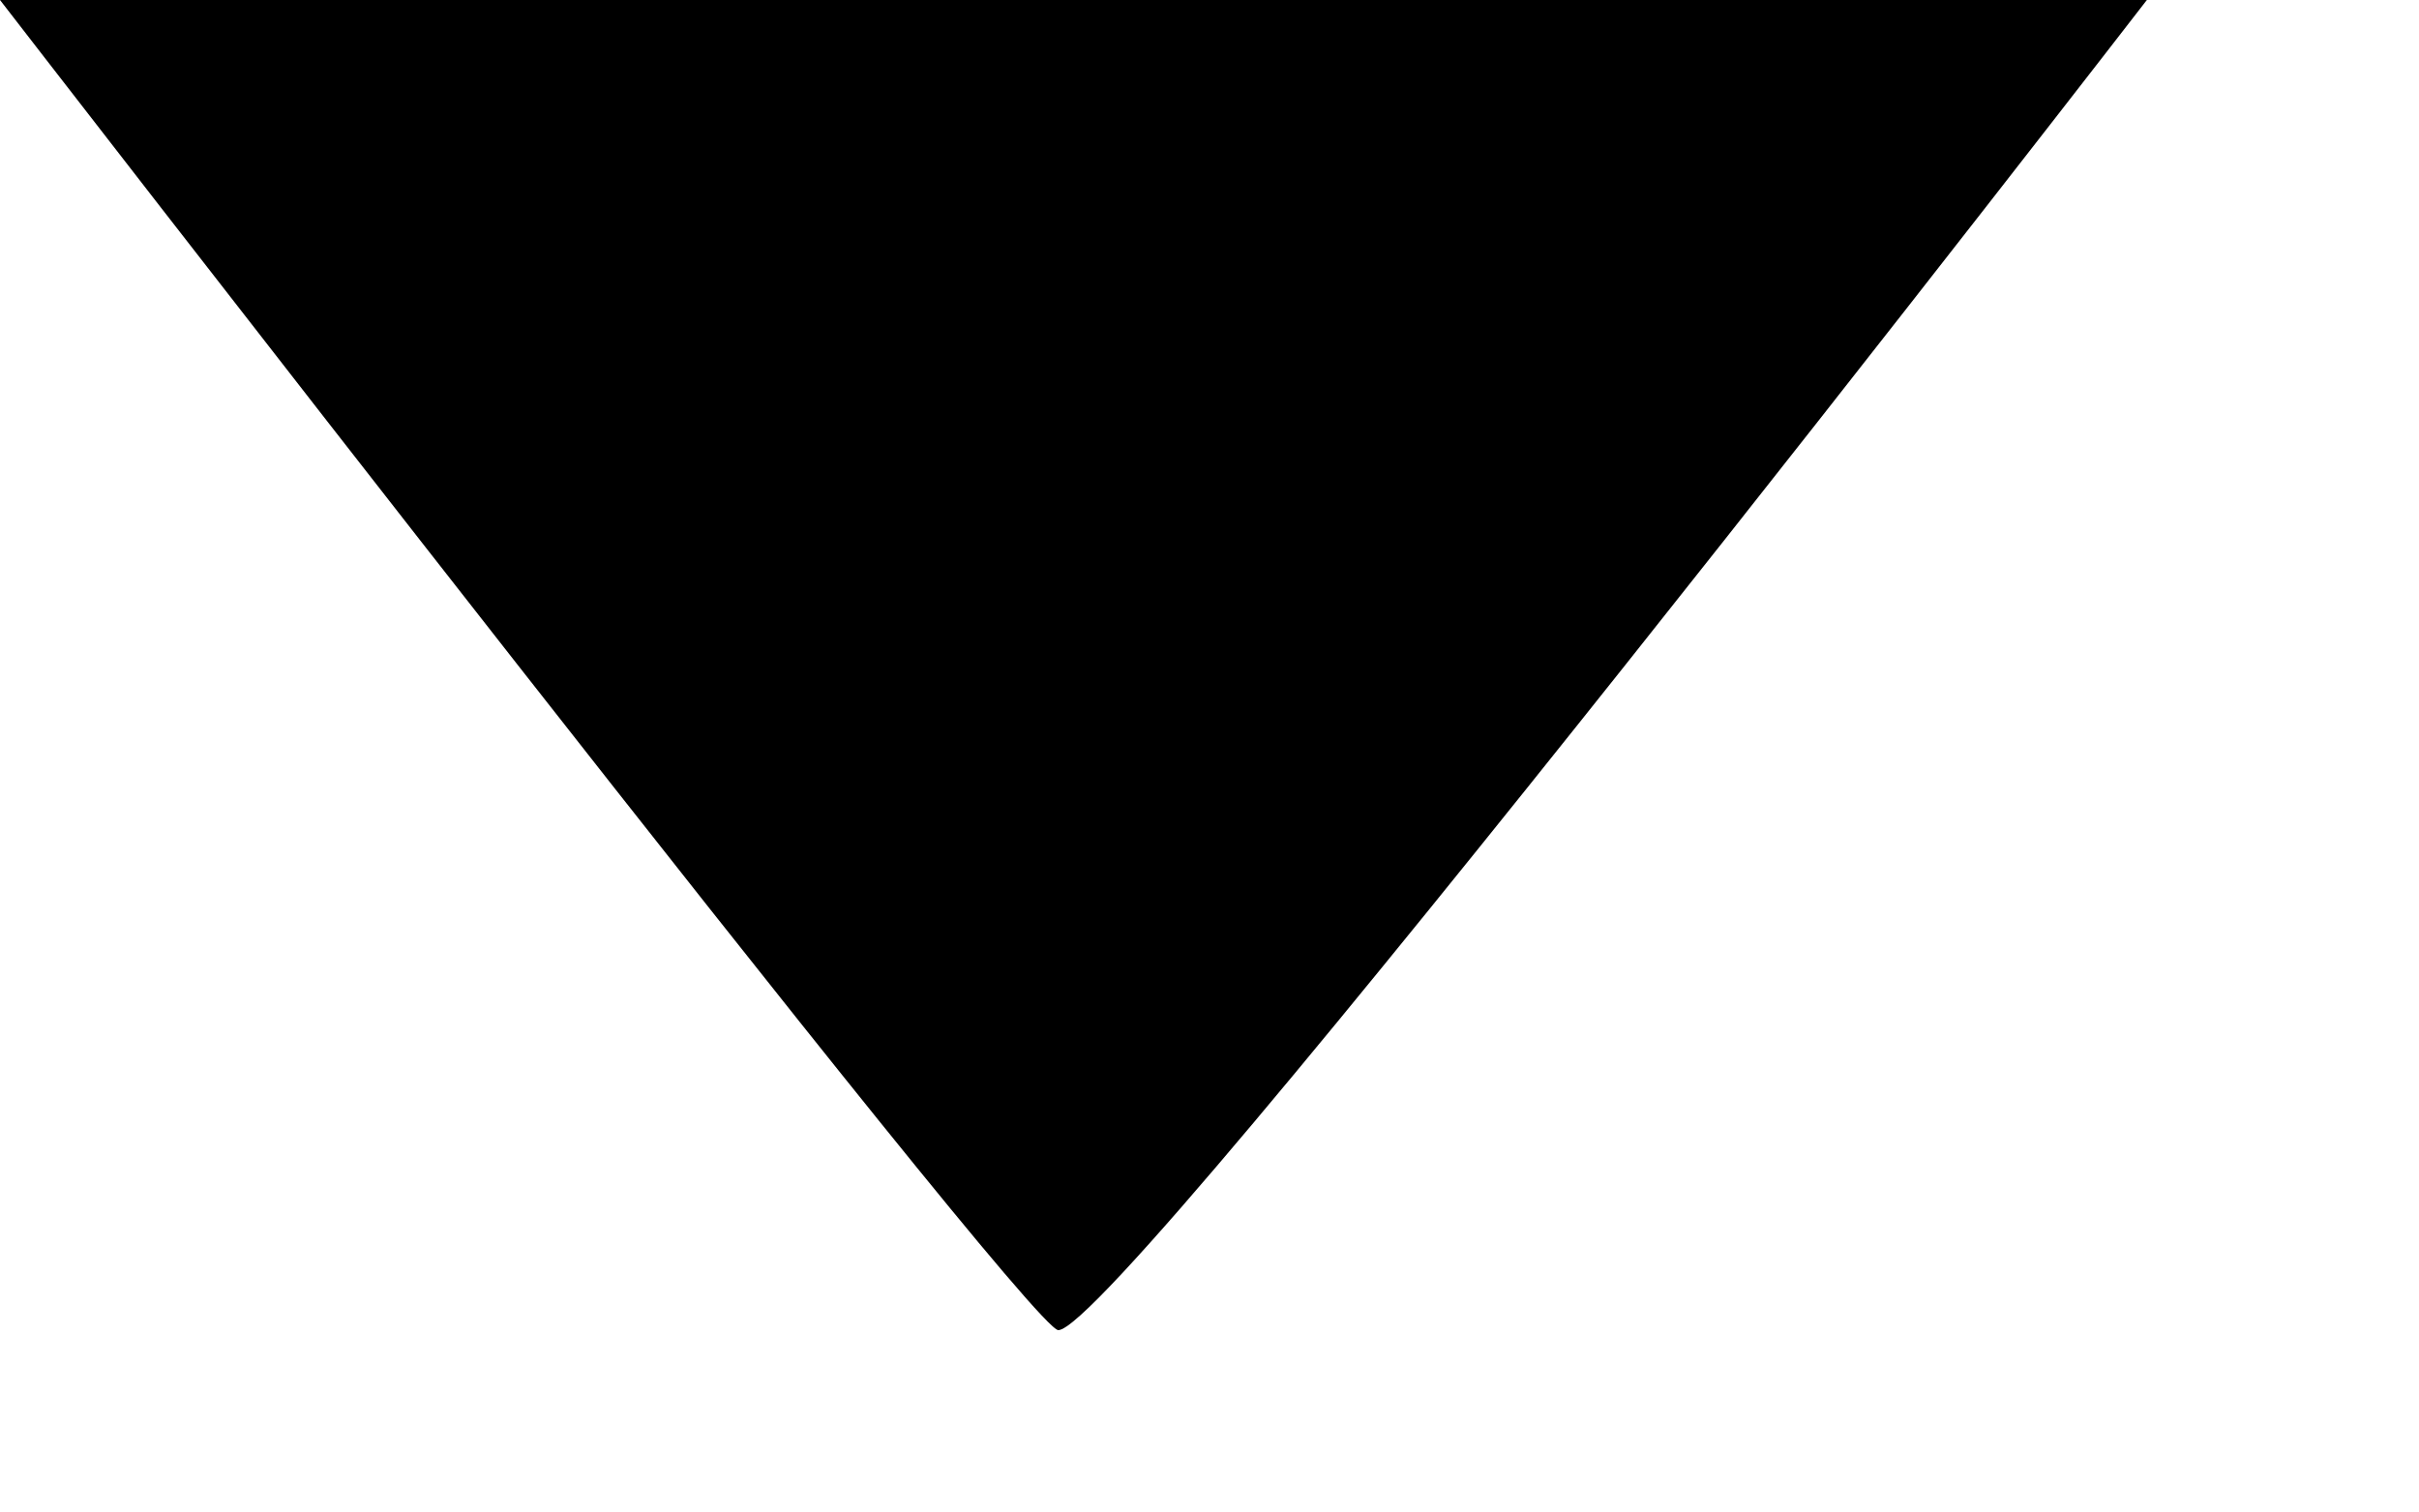
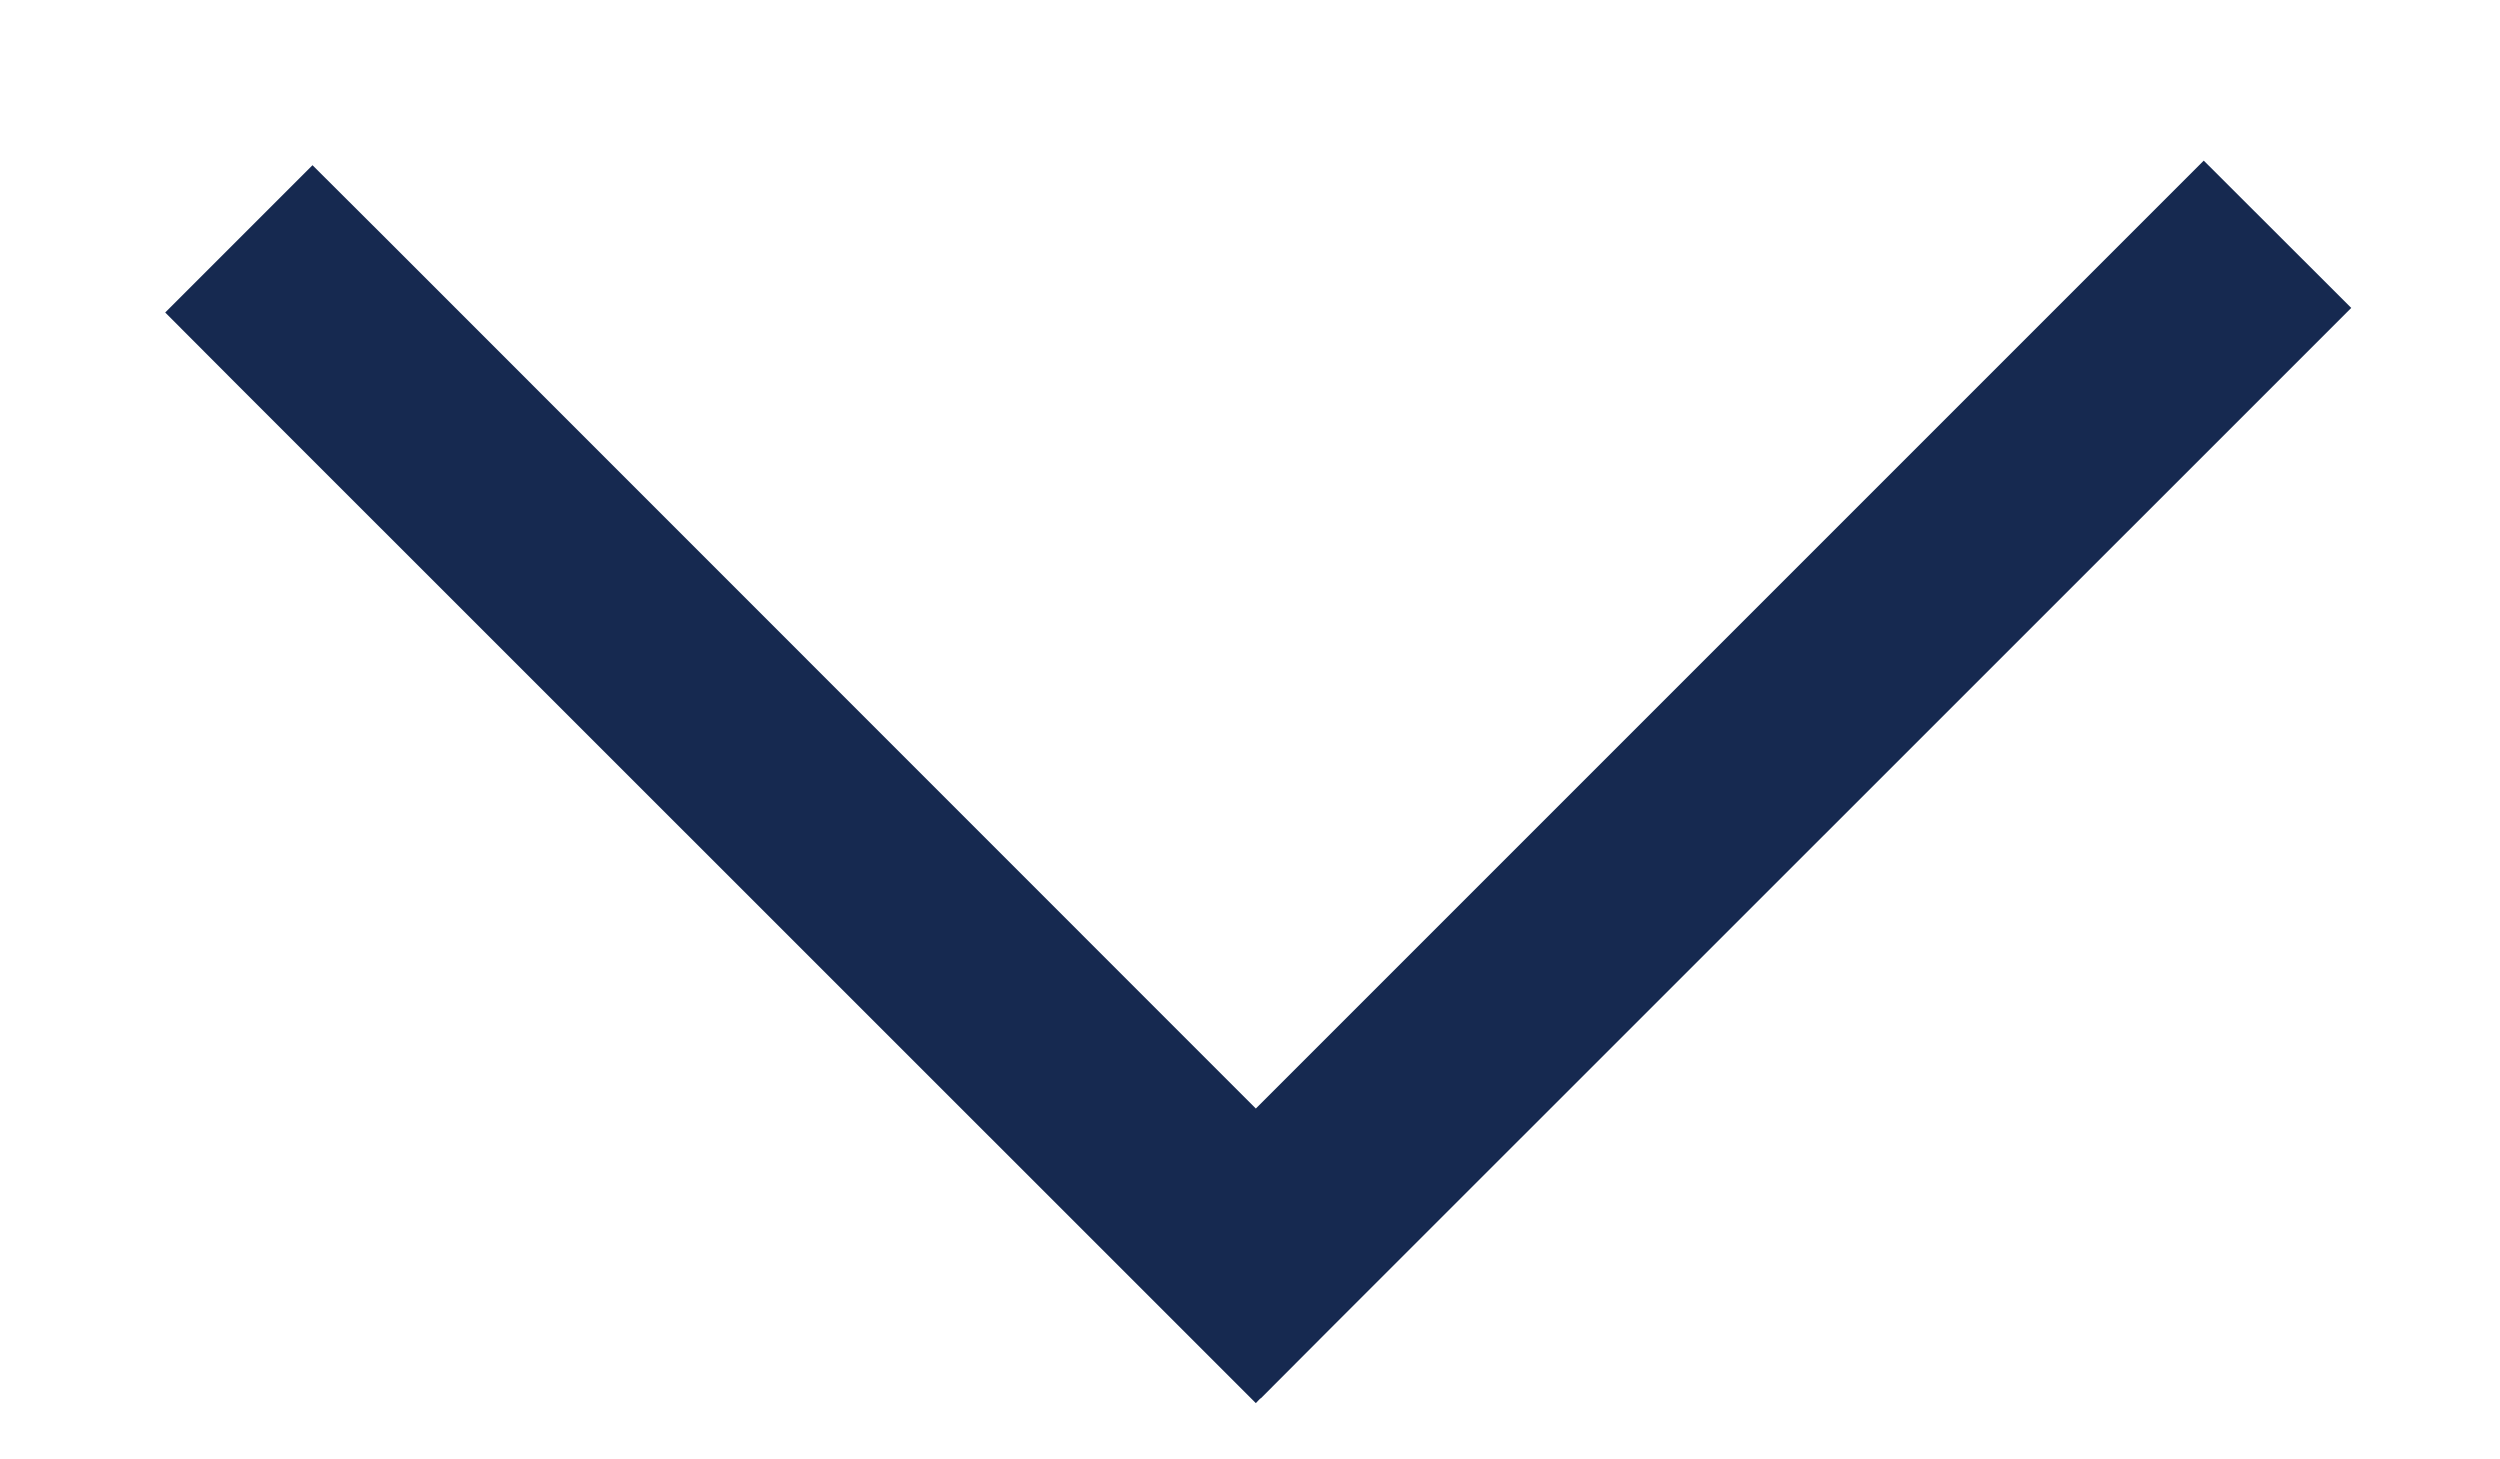
- <svg xmlns="http://www.w3.org/2000/svg" version="1.1" id="Layer_1" width="8px" height="5px" viewBox="0 0 8 5" enable-background="new 0 0 8 5" xml:space="preserve">
-   <path fill="#000" d="M0,0c0,0,3.4,4.4,3.5,4.4C3.7,4.4,7.1,0,7.1,0H0z" />
+ <svg xmlns="http://www.w3.org/2000/svg" width="12px" height="7px" viewBox="0 0 12 7" version="1.1">
+   <g stroke="none" stroke-width="1" fill="none">
+     <path d="M6.05,6.712 L6.028,6.735 L5.674,6.381 L1.146,1.854 L0.793,1.5 L1.5,0.793 L1.854,1.146 L6.028,5.321 L10.225,1.124 L10.578,0.771 L11.286,1.478 L10.932,1.832 L6.404,6.359 L6.051,6.713 L6.05,6.712 Z" fill="#162950" />
+   </g>
</svg>
